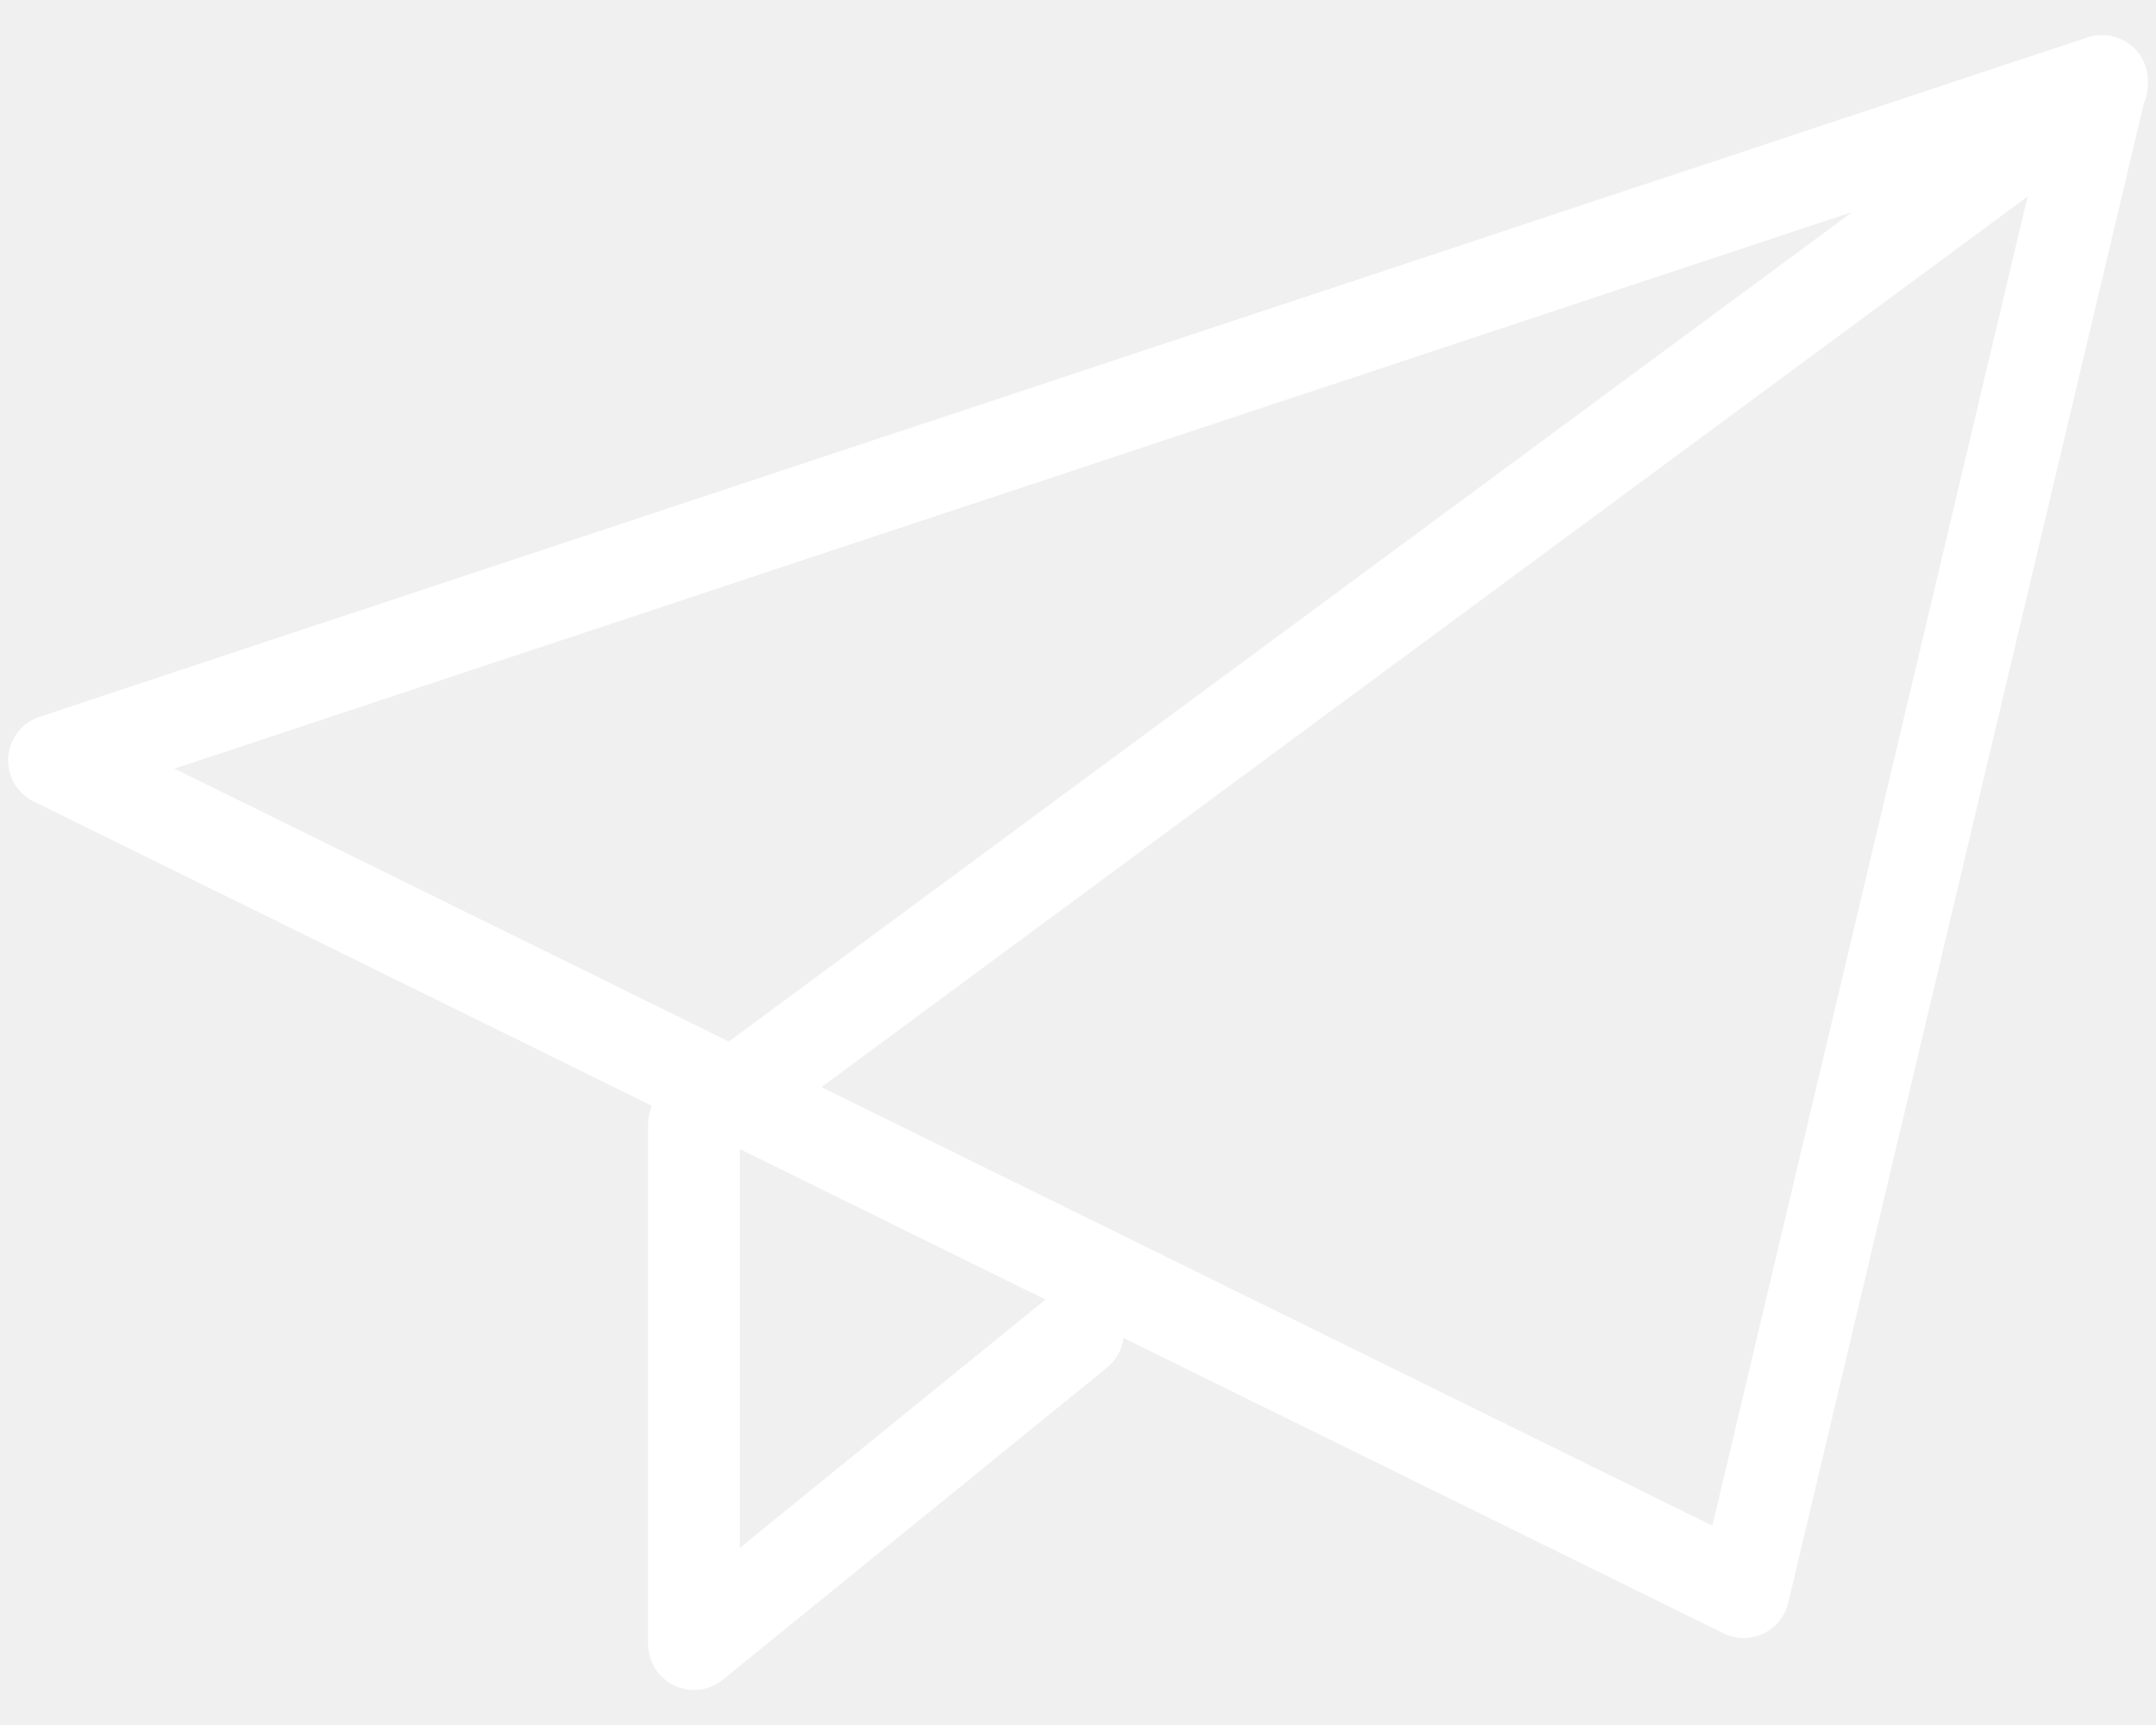
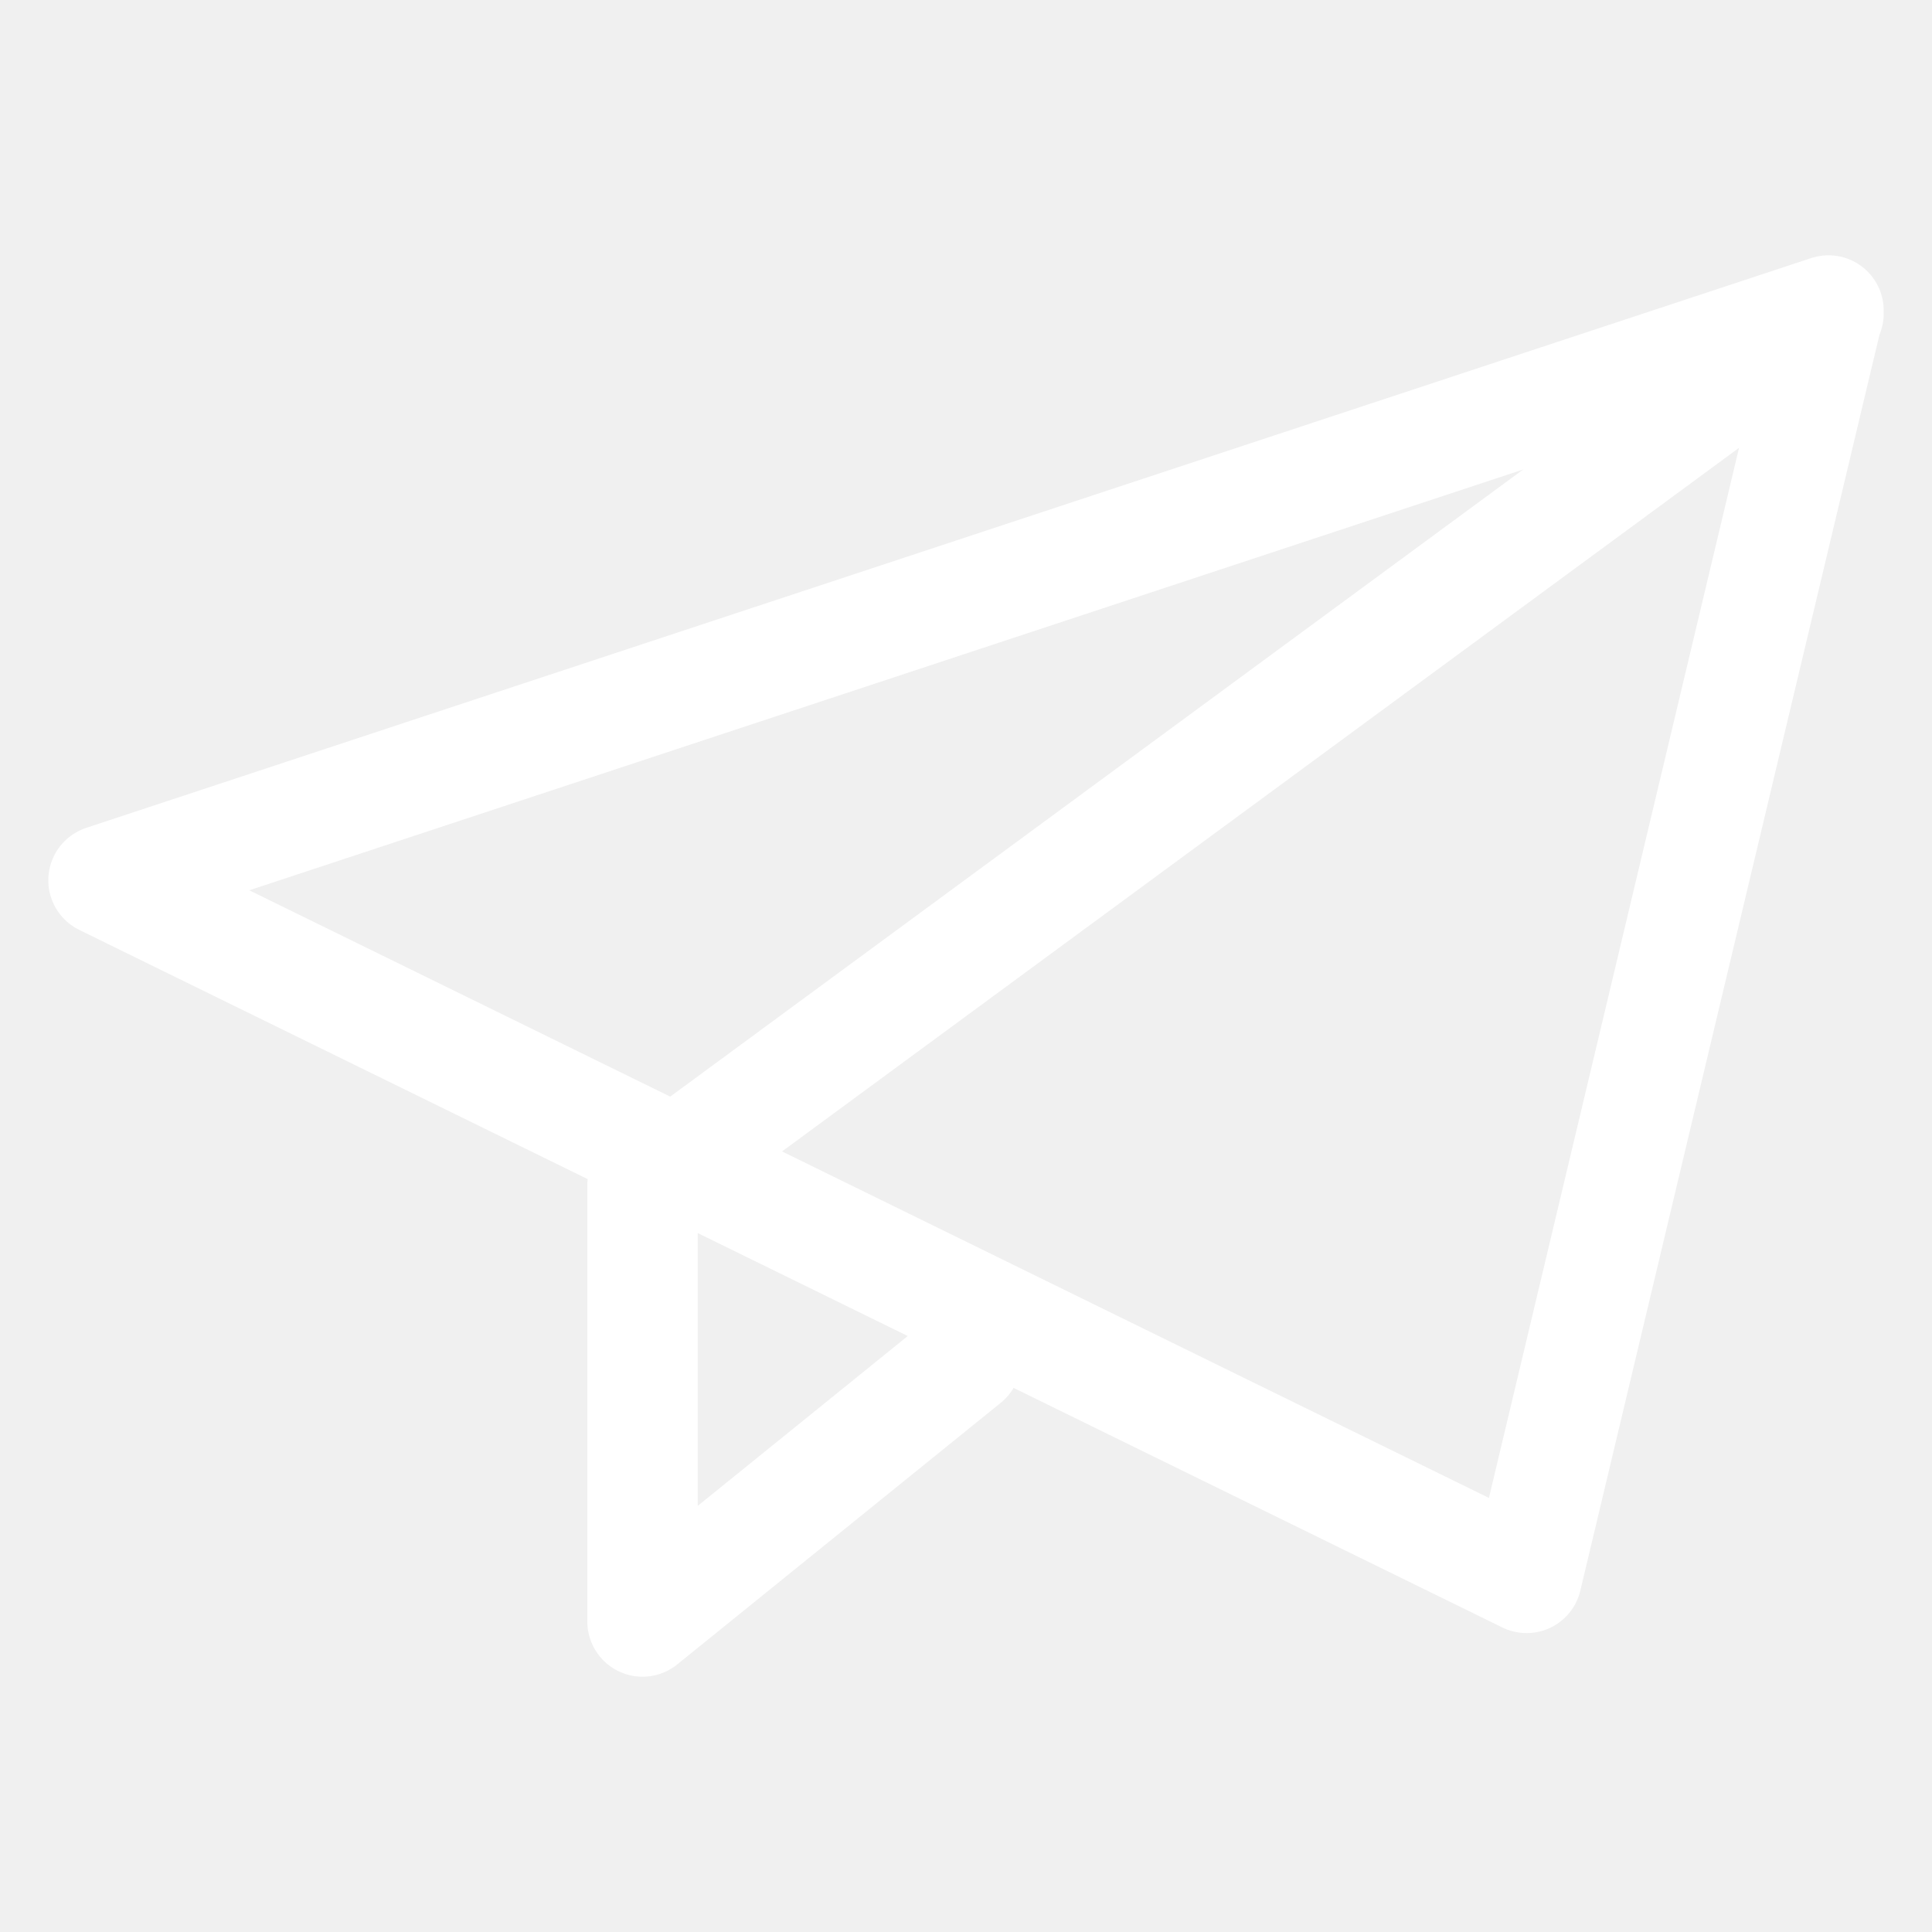
- <svg xmlns="http://www.w3.org/2000/svg" width="40" height="32" viewBox="0 0 40 32" fill="none">
-   <path d="M39 1.568L12.875 20.856V30.5L20 24.713M1 14.105L39 1.5L32.35 29.536L1 14.105Z" stroke="white" stroke-width="1.7" stroke-linecap="round" stroke-linejoin="round" />
+ <svg xmlns="http://www.w3.org/2000/svg" width="28" height="28" viewBox="0 0 28 28" fill="none">
+   <path d="M26.5 4.544L9.312 17.181V23.5L14 19.709M1.5 12.758L26.5 4.5L22.125 22.868L1.5 12.758Z" stroke="white" stroke-width="1.6" stroke-linecap="round" stroke-linejoin="round" />
</svg>
